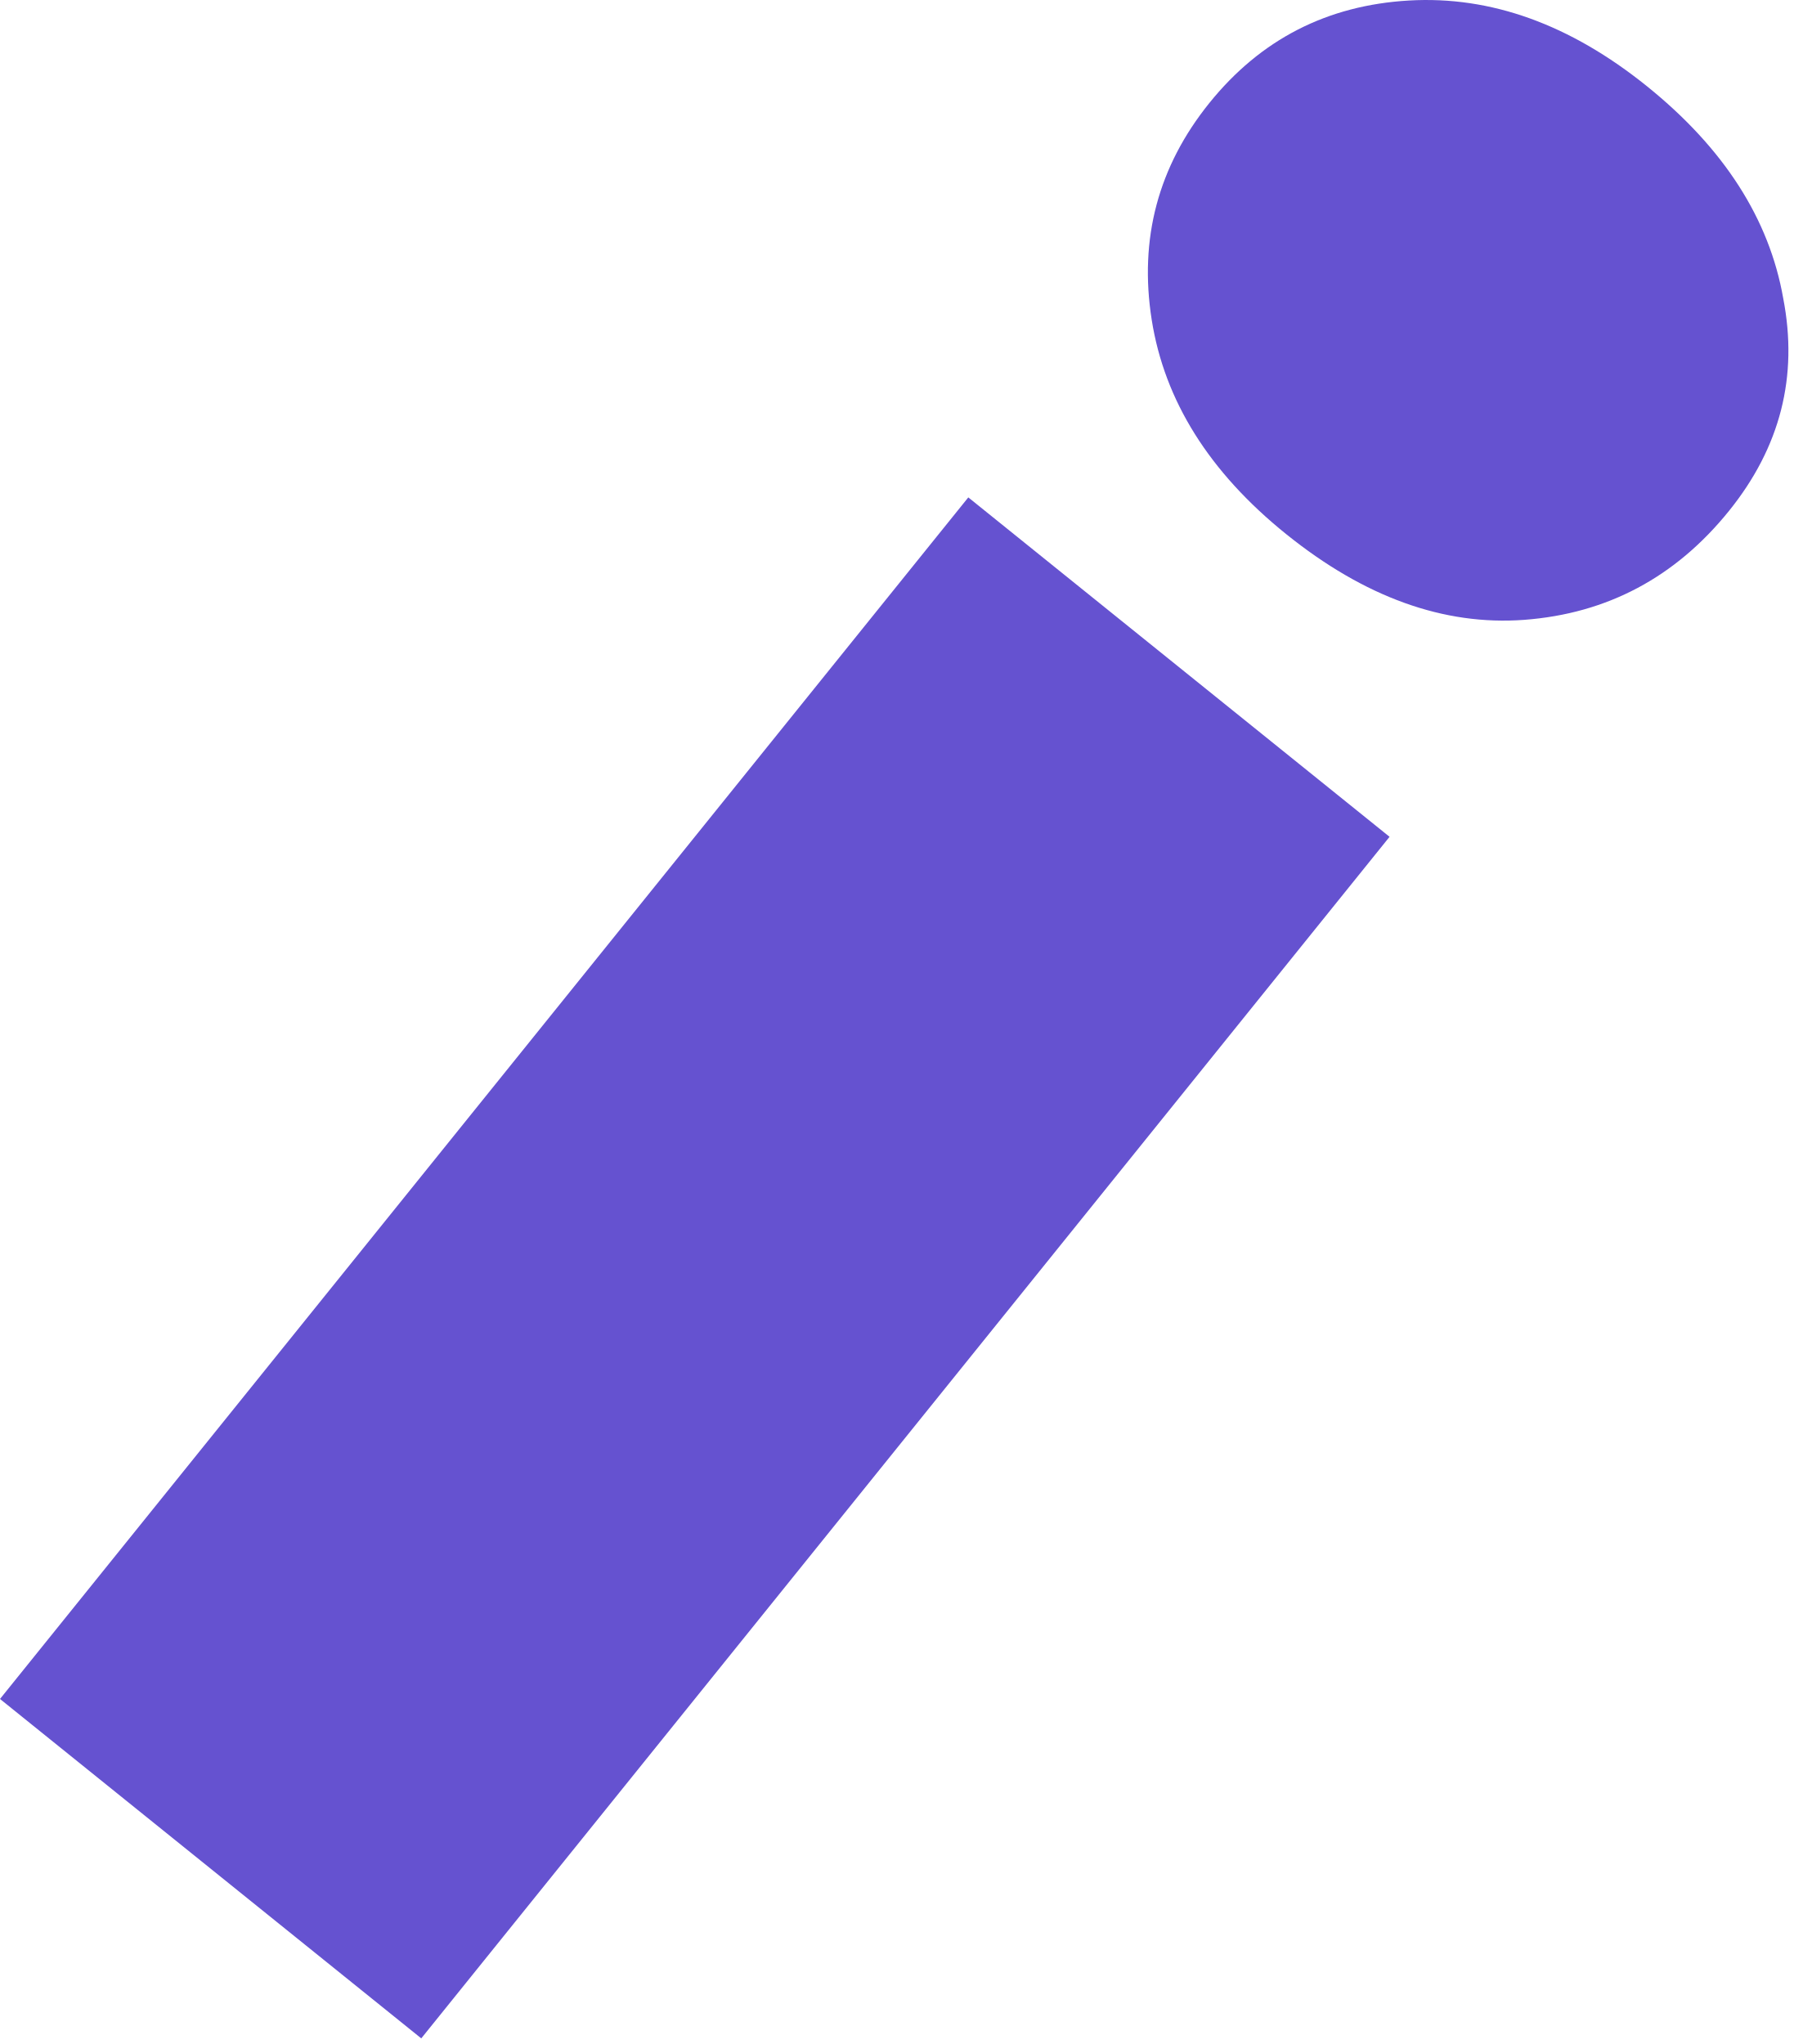
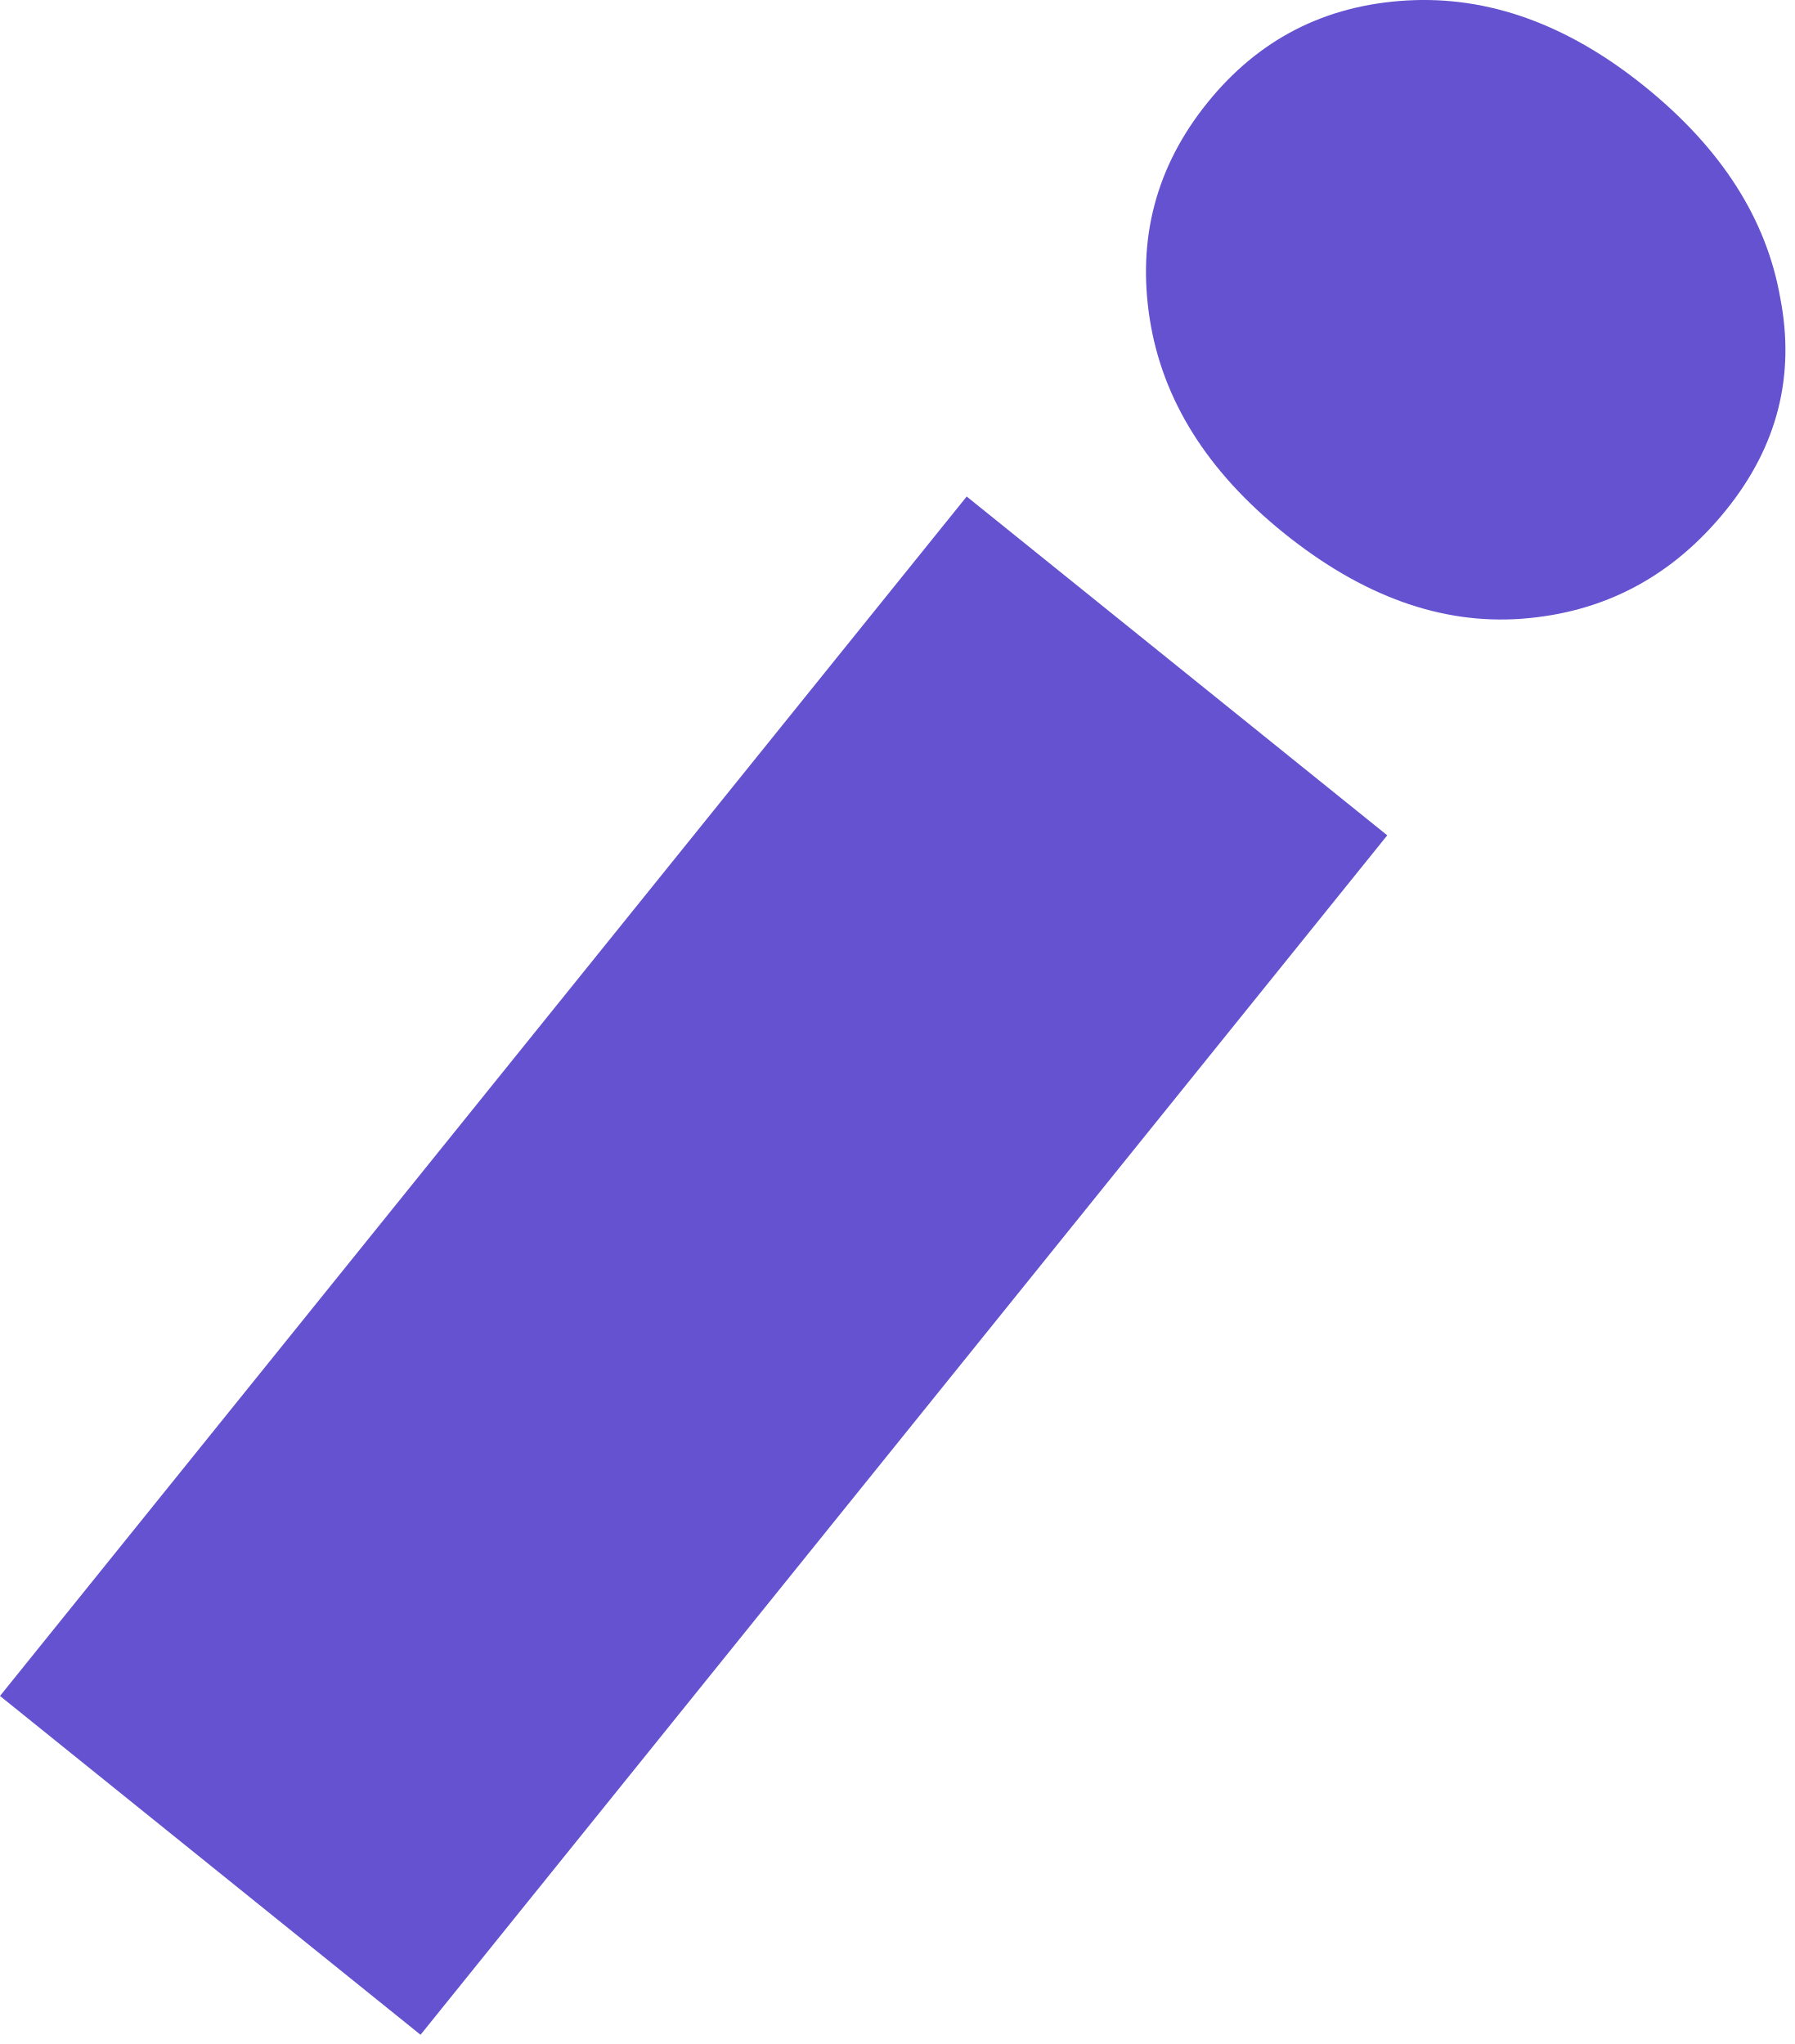
- <svg xmlns="http://www.w3.org/2000/svg" width="129" height="147" viewBox="0 0 129 147" fill="none">
-   <path d="M-0 122.186L69.631 35.772L99.924 60.181L30.293 146.595L-0 122.186ZM92.486 38.41C86.959 33.957 83.737 28.818 82.819 22.995C81.902 17.172 83.284 11.975 86.967 7.405C90.65 2.834 95.434 0.378 101.319 0.037C107.204 -0.305 112.91 1.751 118.437 6.205C123.964 10.658 127.23 15.743 128.233 21.46C129.321 27.071 128.024 32.161 124.342 36.732C120.487 41.515 115.575 44.13 109.604 44.578C103.826 45.006 98.119 42.95 92.486 38.41Z" fill="#6552D0" />
+ <svg xmlns="http://www.w3.org/2000/svg" width="115" height="131" viewBox="0 0 115 131" fill="none">
+   <path d="M-0 108.694L61.943 31.822L88.891 53.536L26.947 130.409L-0 108.694ZM82.274 34.169C77.357 30.207 74.49 25.636 73.674 20.456C72.858 15.276 74.088 10.653 77.364 6.587C80.641 2.521 84.896 0.336 90.132 0.032C95.367 -0.272 100.443 1.557 105.36 5.519C110.276 9.481 113.181 14.005 114.073 19.091C115.042 24.082 113.888 28.61 110.612 32.676C107.183 36.931 102.813 39.258 97.502 39.656C92.361 40.036 87.285 38.207 82.274 34.169Z" fill="#6552D0" />
</svg>
